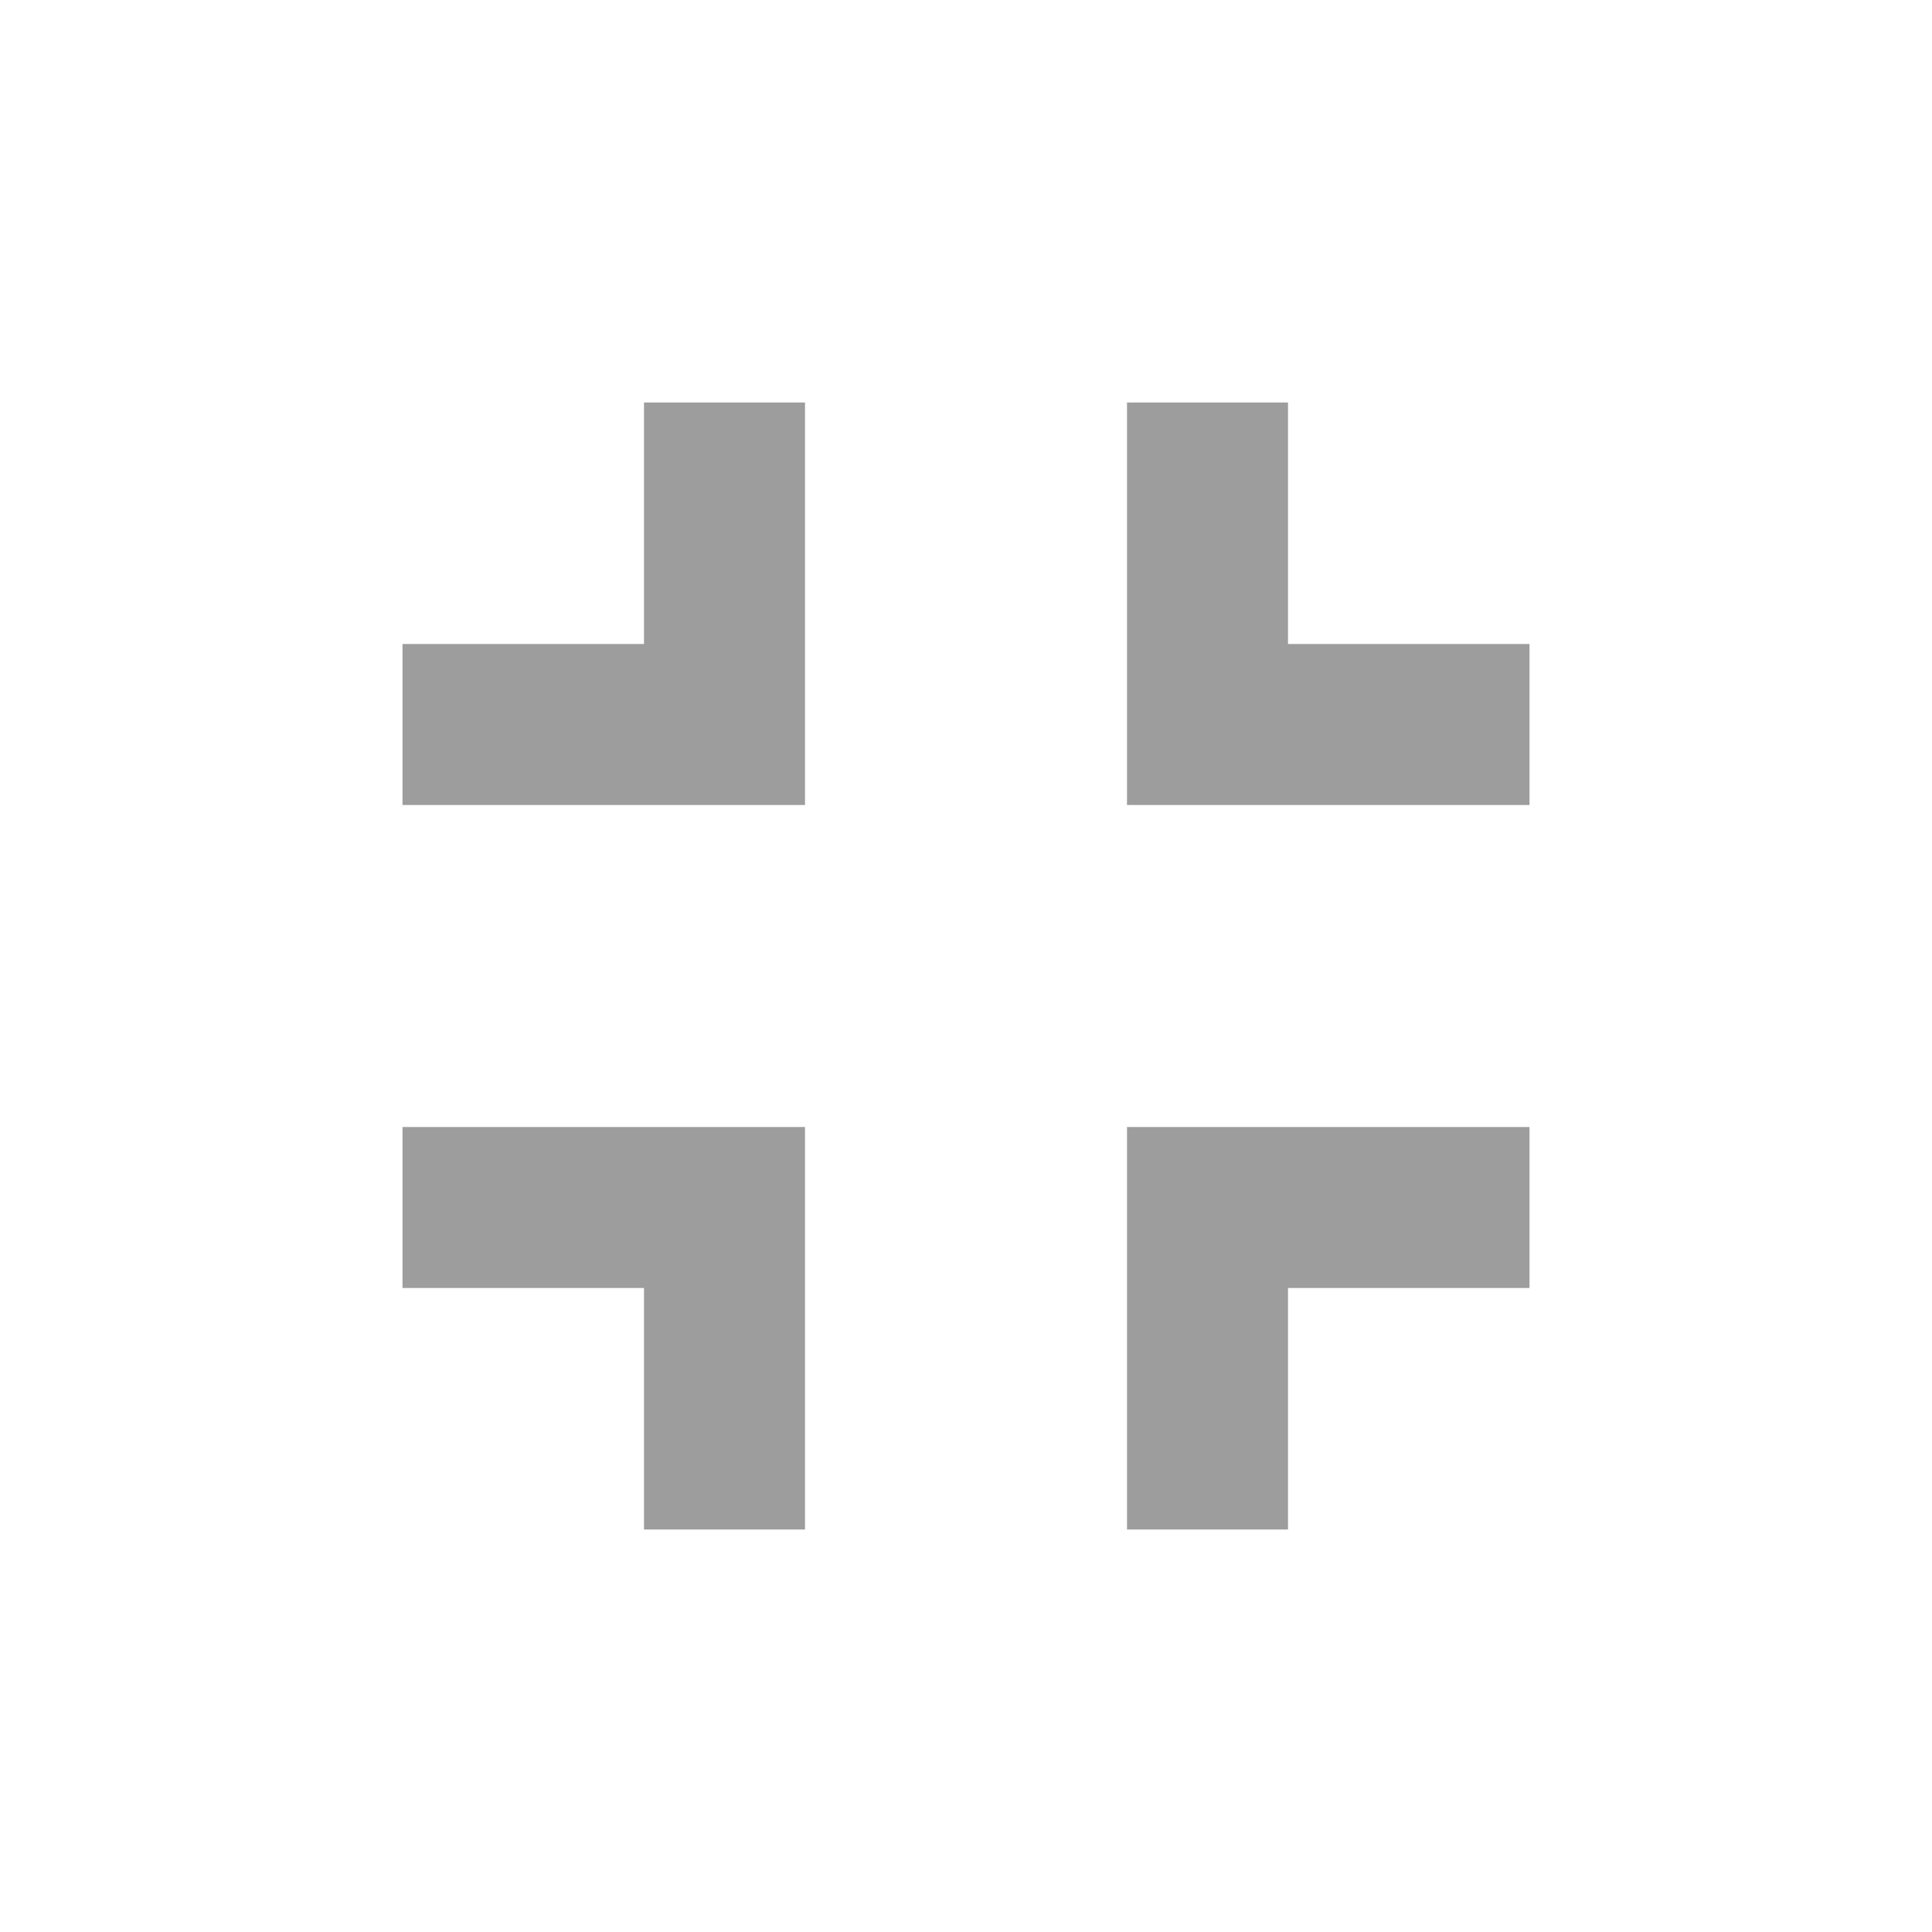
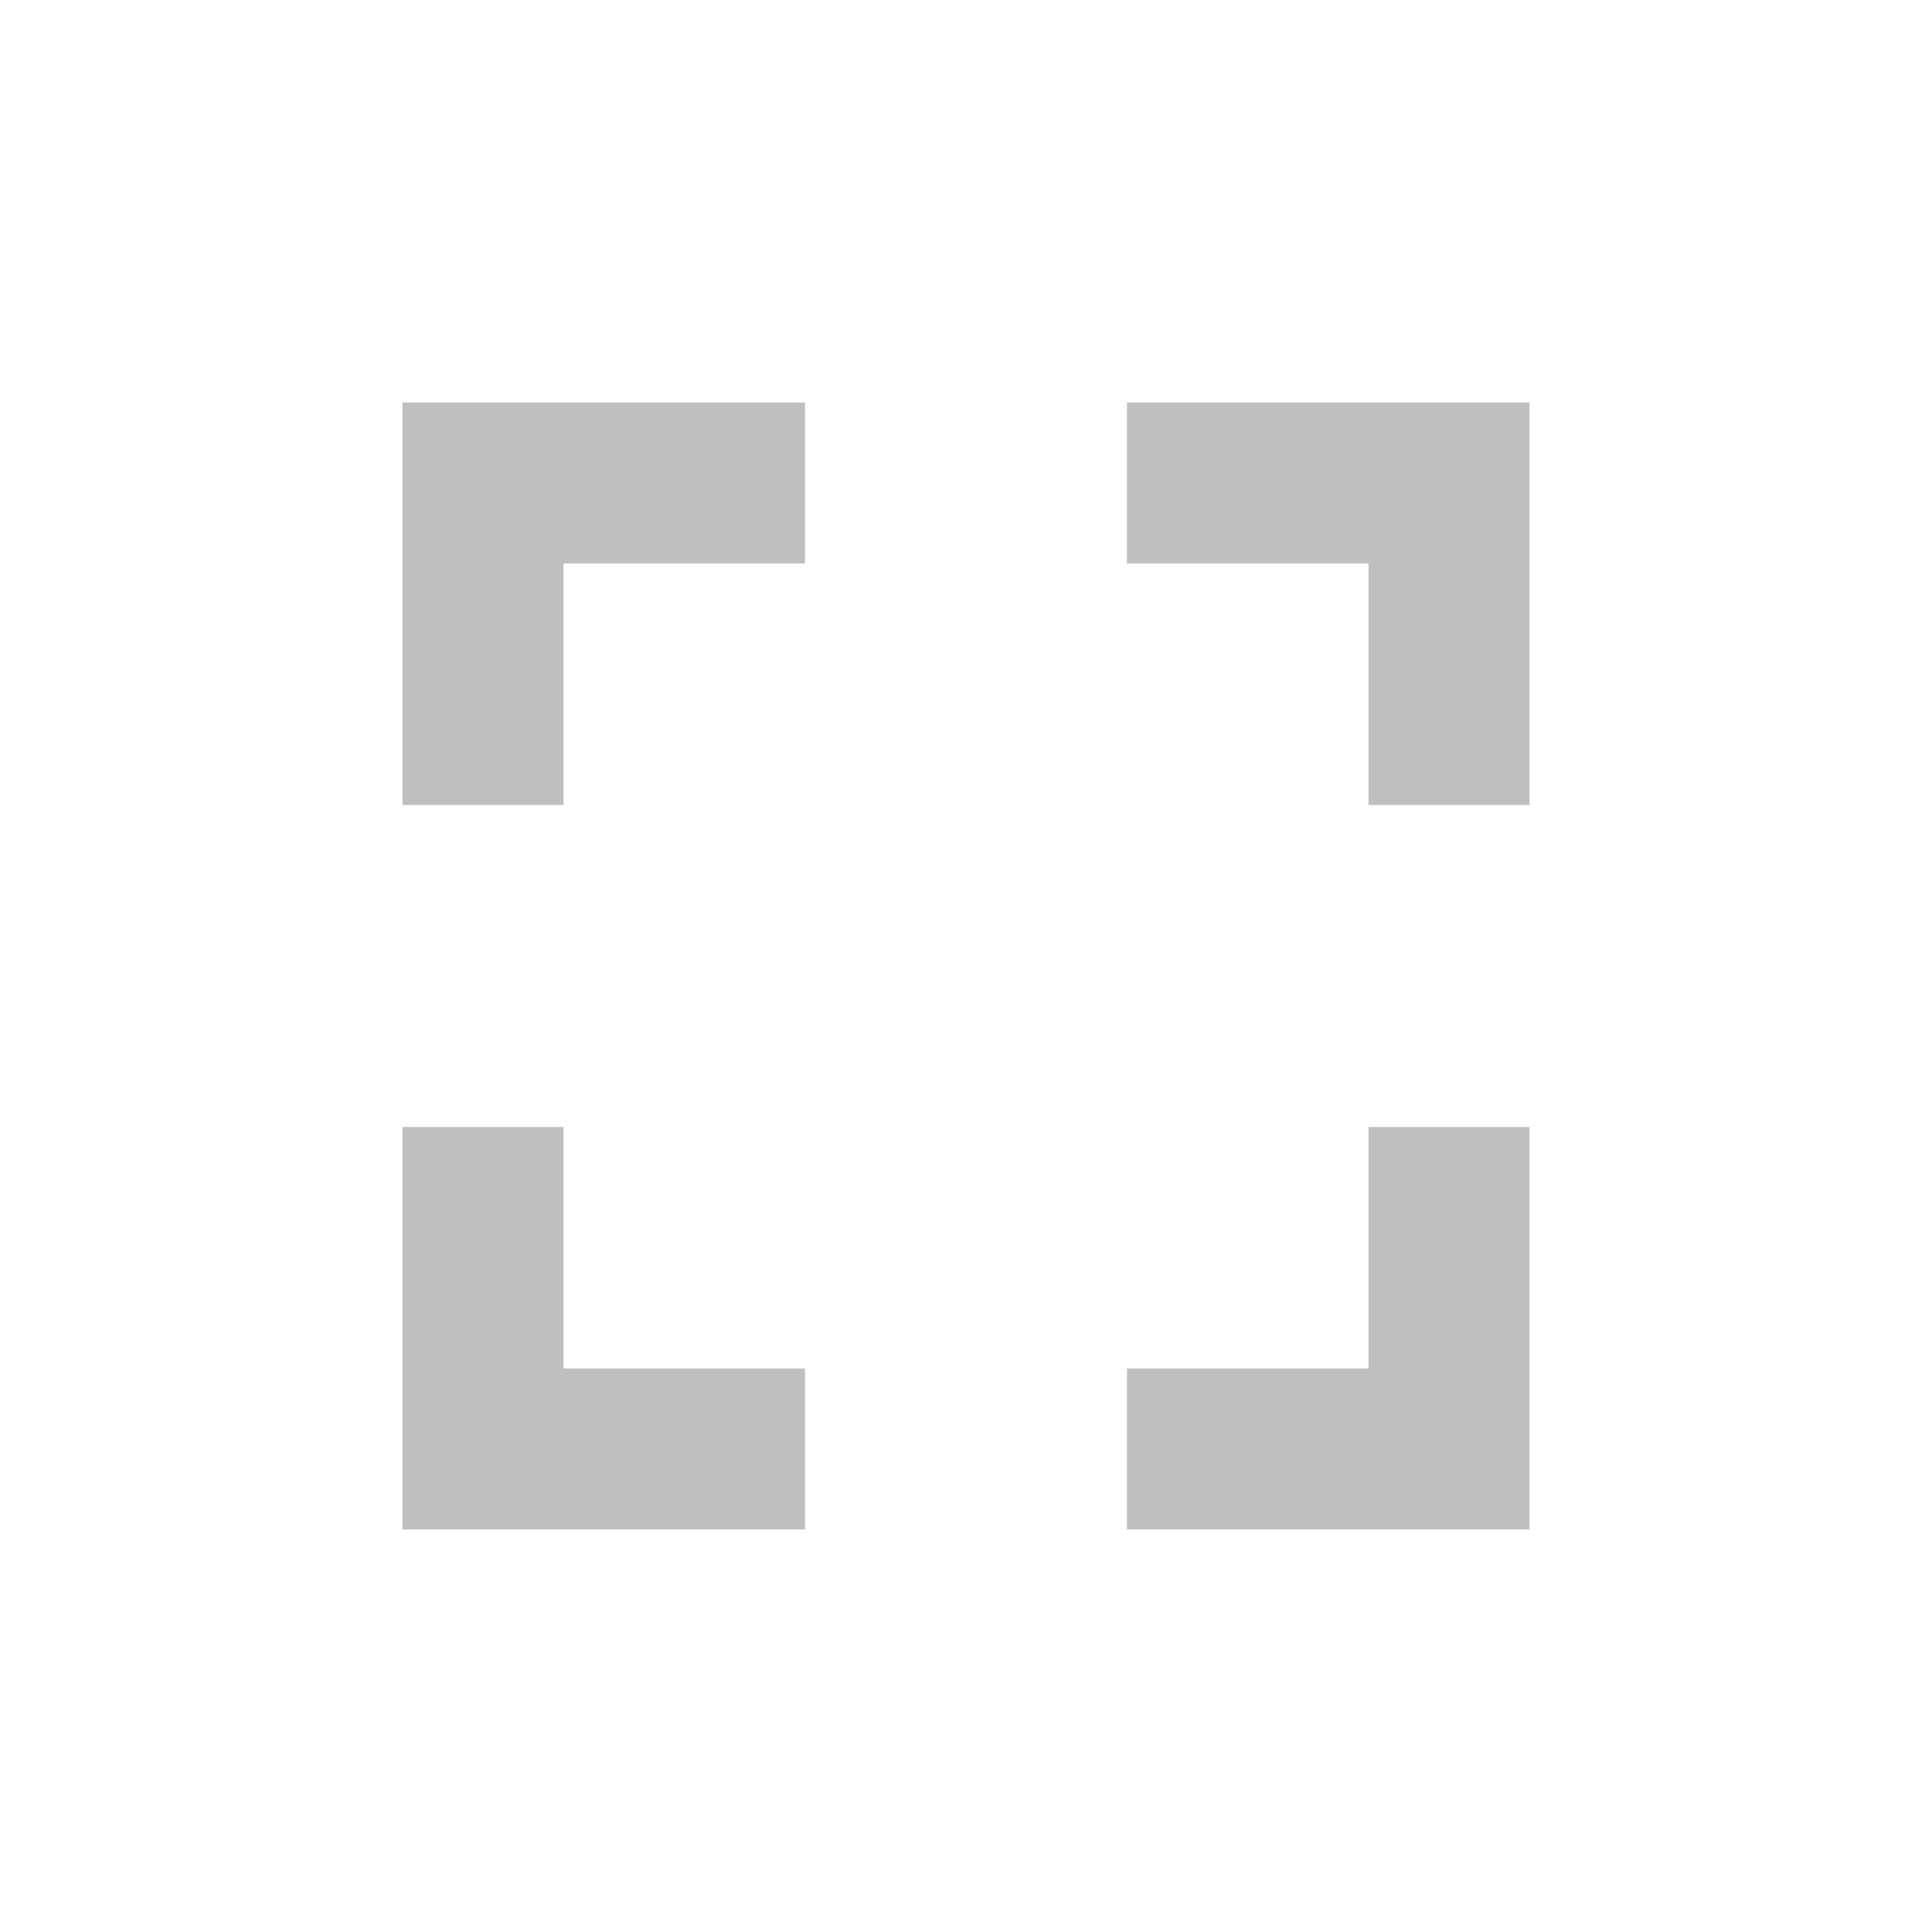
<svg xmlns="http://www.w3.org/2000/svg" width="24" height="24" viewBox="0 0 24 24" fill="none">
-   <g id="material-symbols:fullscreen-exit">
-     <path id="Vector" d="M8 19V16H5V14H10V19H8ZM14 19V14H19V16H16V19H14ZM5 10V8H8V5H10V10H5ZM14 10V5H16V8H19V10H14Z" fill="#9D9D9D" />
+   <g id="material-symbols:fullscreen">
+     <path id="Vector" d="M5 19V14H7V17H10V19H5ZM5 10V5H10V7H7V10H5ZM14 19V17H17V14H19V19H14ZM17 10V7H14V5H19V10H17Z" fill="#BFBFBF" />
  </g>
</svg>
